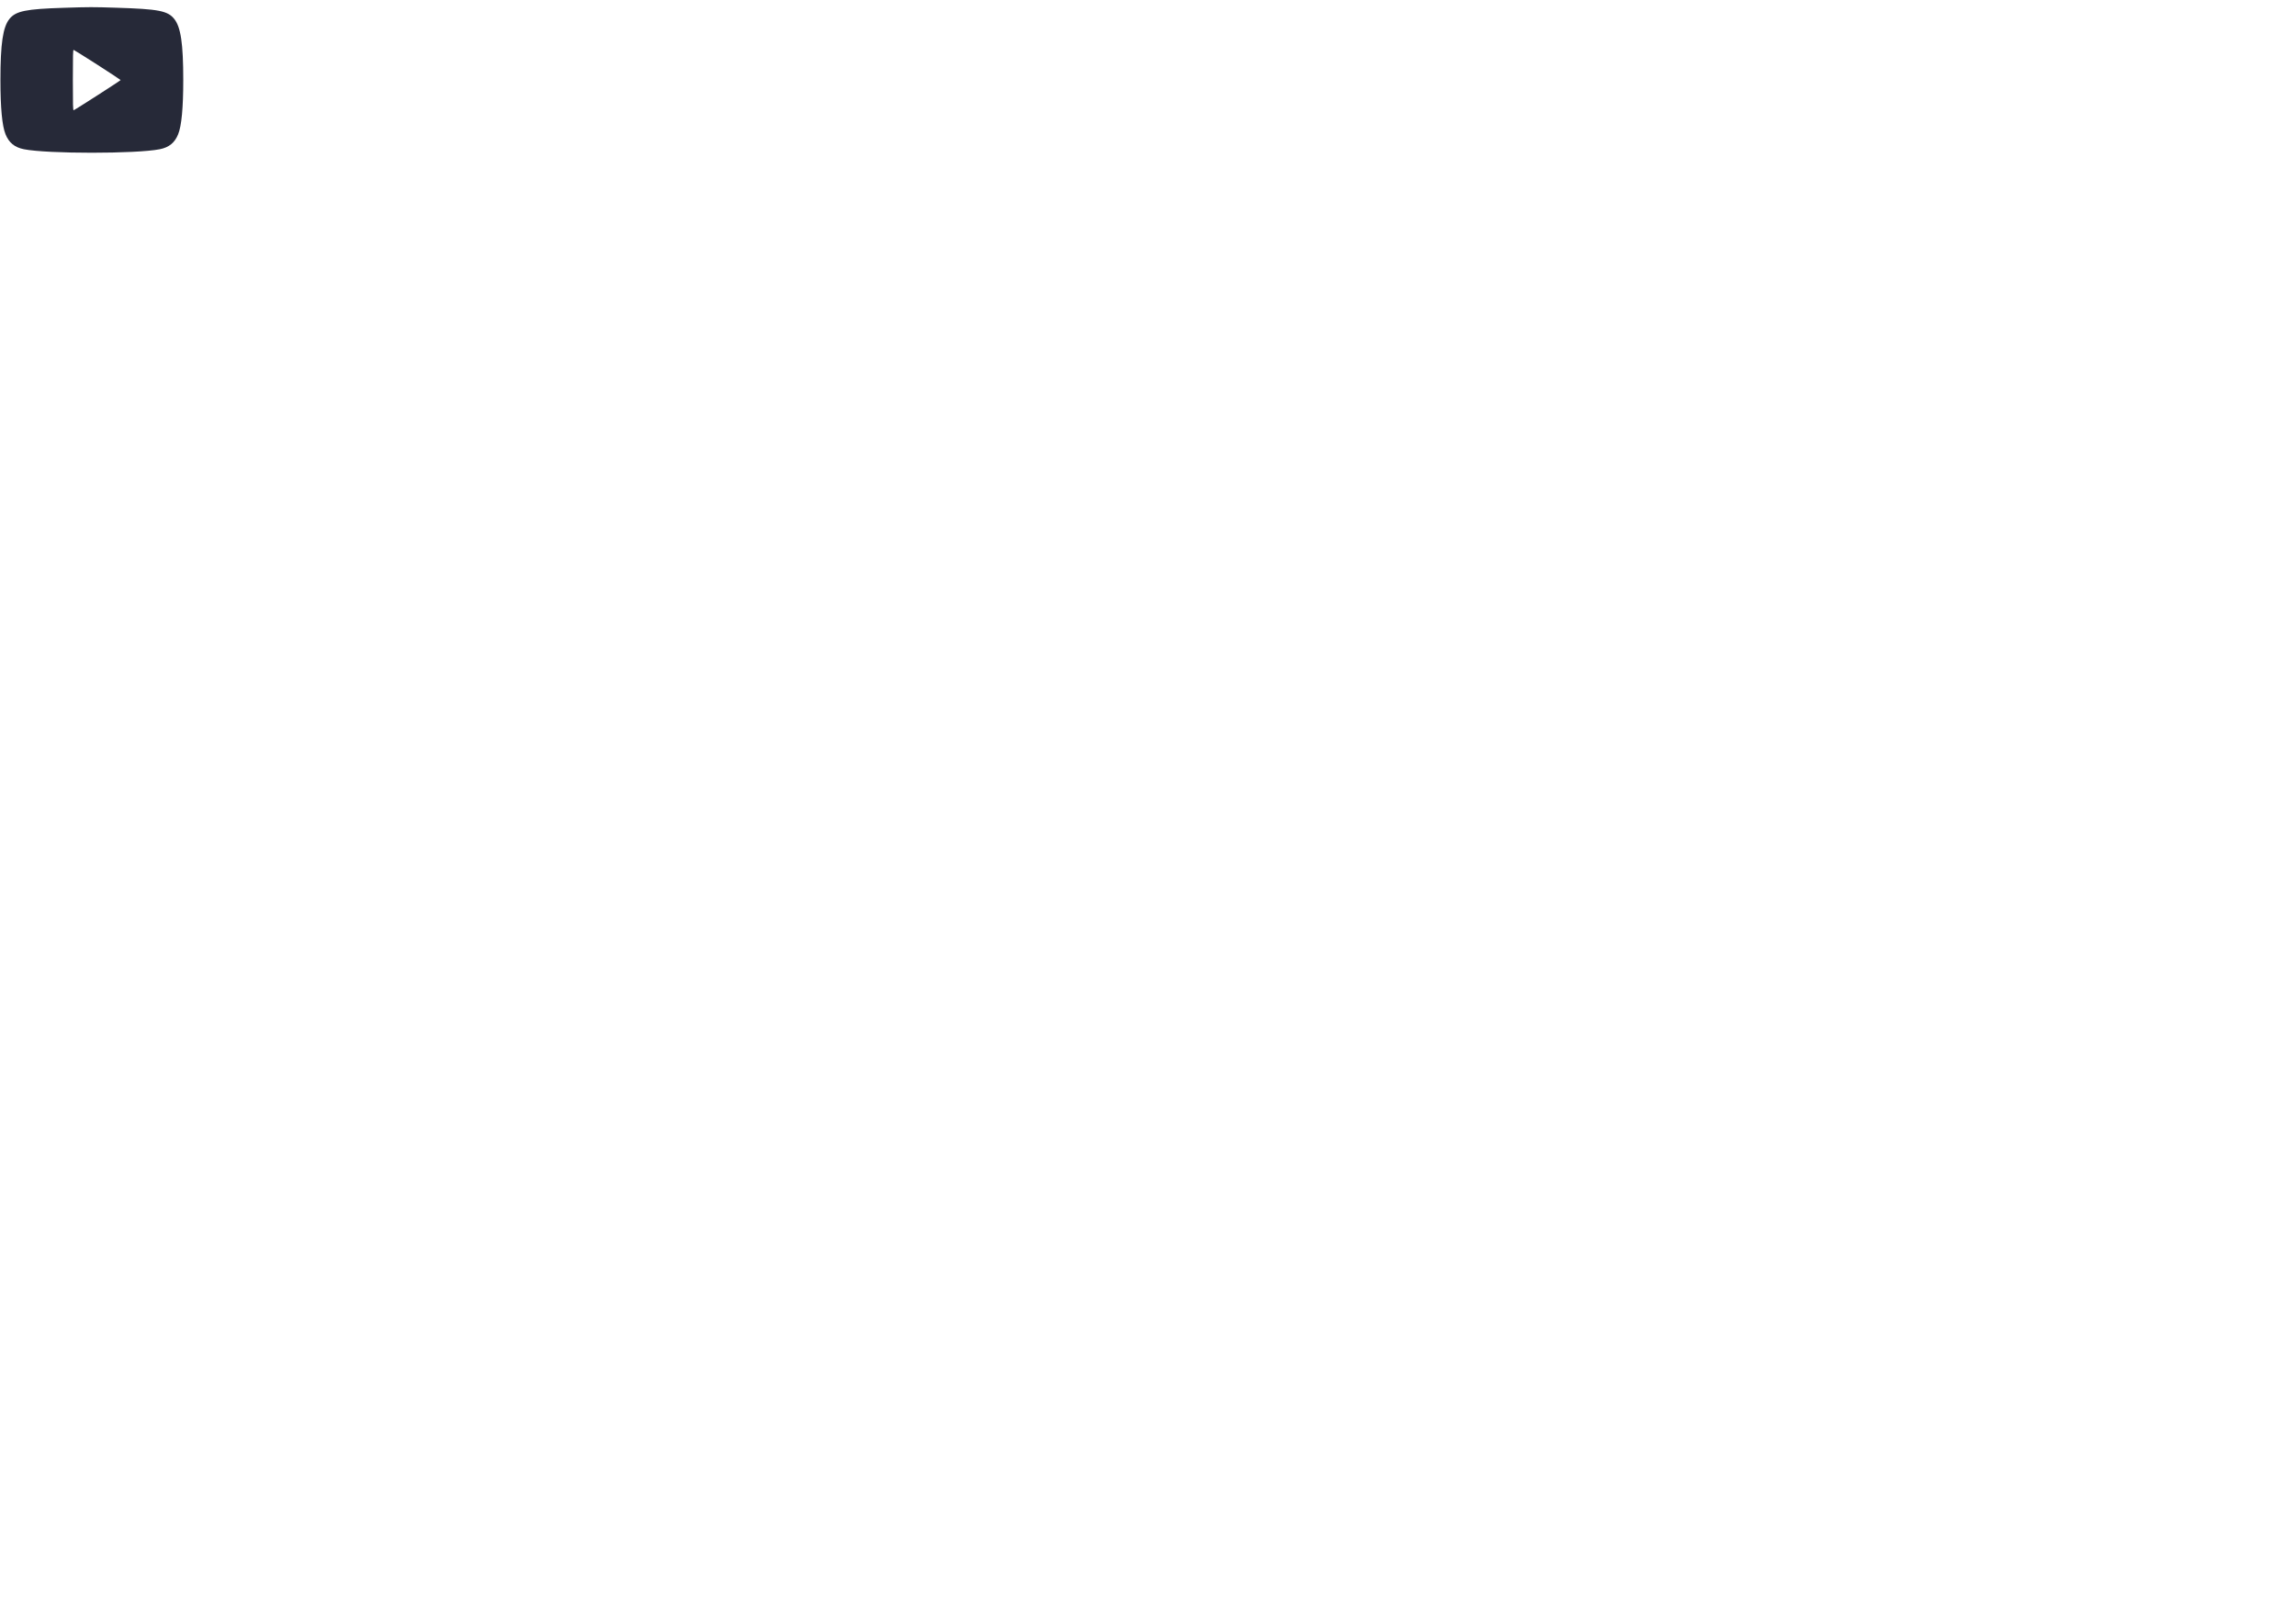
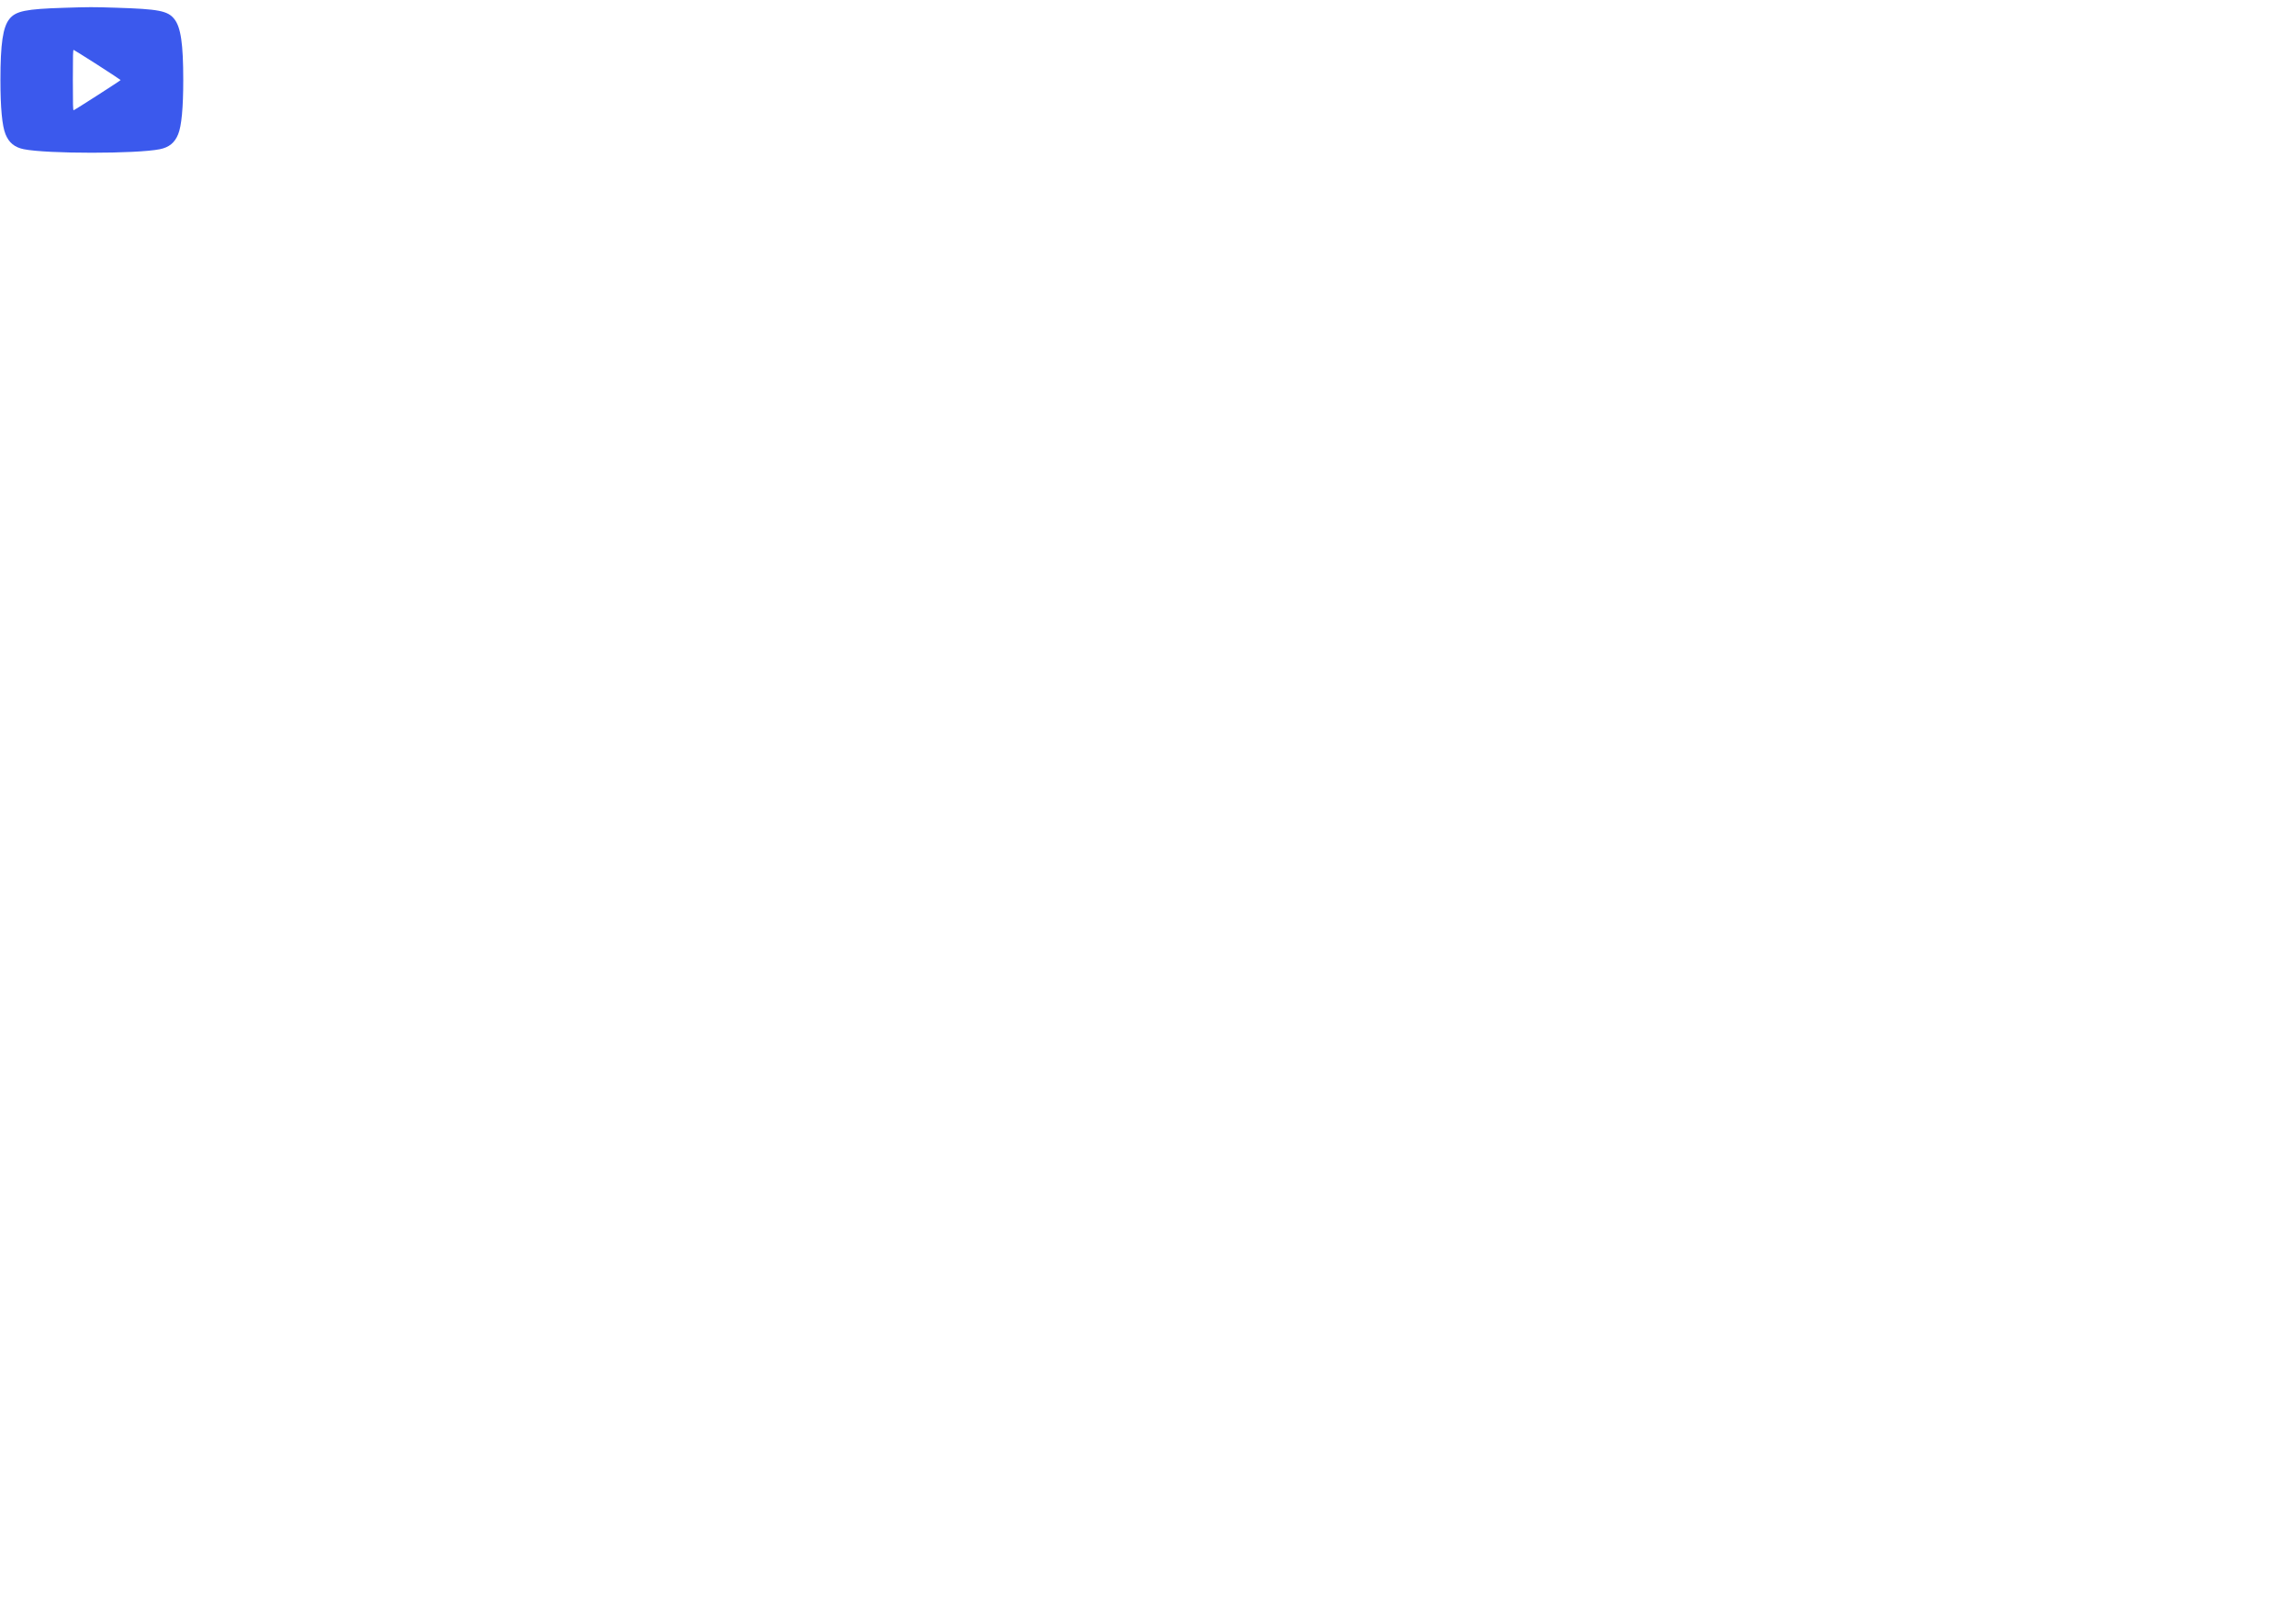
<svg xmlns="http://www.w3.org/2000/svg" version="1.0" width="300pt" height="212pt" viewBox="0 0 300 212" preserveAspectRatio="xMidYMid meet">
-   <g transform="translate(0,20) scale(0.008,-0.009)" fill="#262938" stroke="none">
+   <g transform="translate(0,20) scale(0.008,-0.009)" fill="#3B59ED" stroke="none">
    <path d="M1045 2109 c-623 -17 -787 -47 -891 -162 -107 -118 -147 -360 -147 -887 0 -403 28 -667 83 -786 56 -124 149 -191 300 -218 382 -68 1838 -68 2220 0 151 27 244 94 300 218 55 119 83 383 83 786 0 527 -40 769 -147 887 -106 118 -254 144 -946 163 -386 11 -437 11 -855 -1z m548 -828 c207 -118 377 -218 377 -221 0 -7 -746 -433 -767 -438 -11 -3 -13 79 -13 438 0 359 2 441 13 438 7 -2 183 -99 390 -217z" />
  </g>
</svg>
